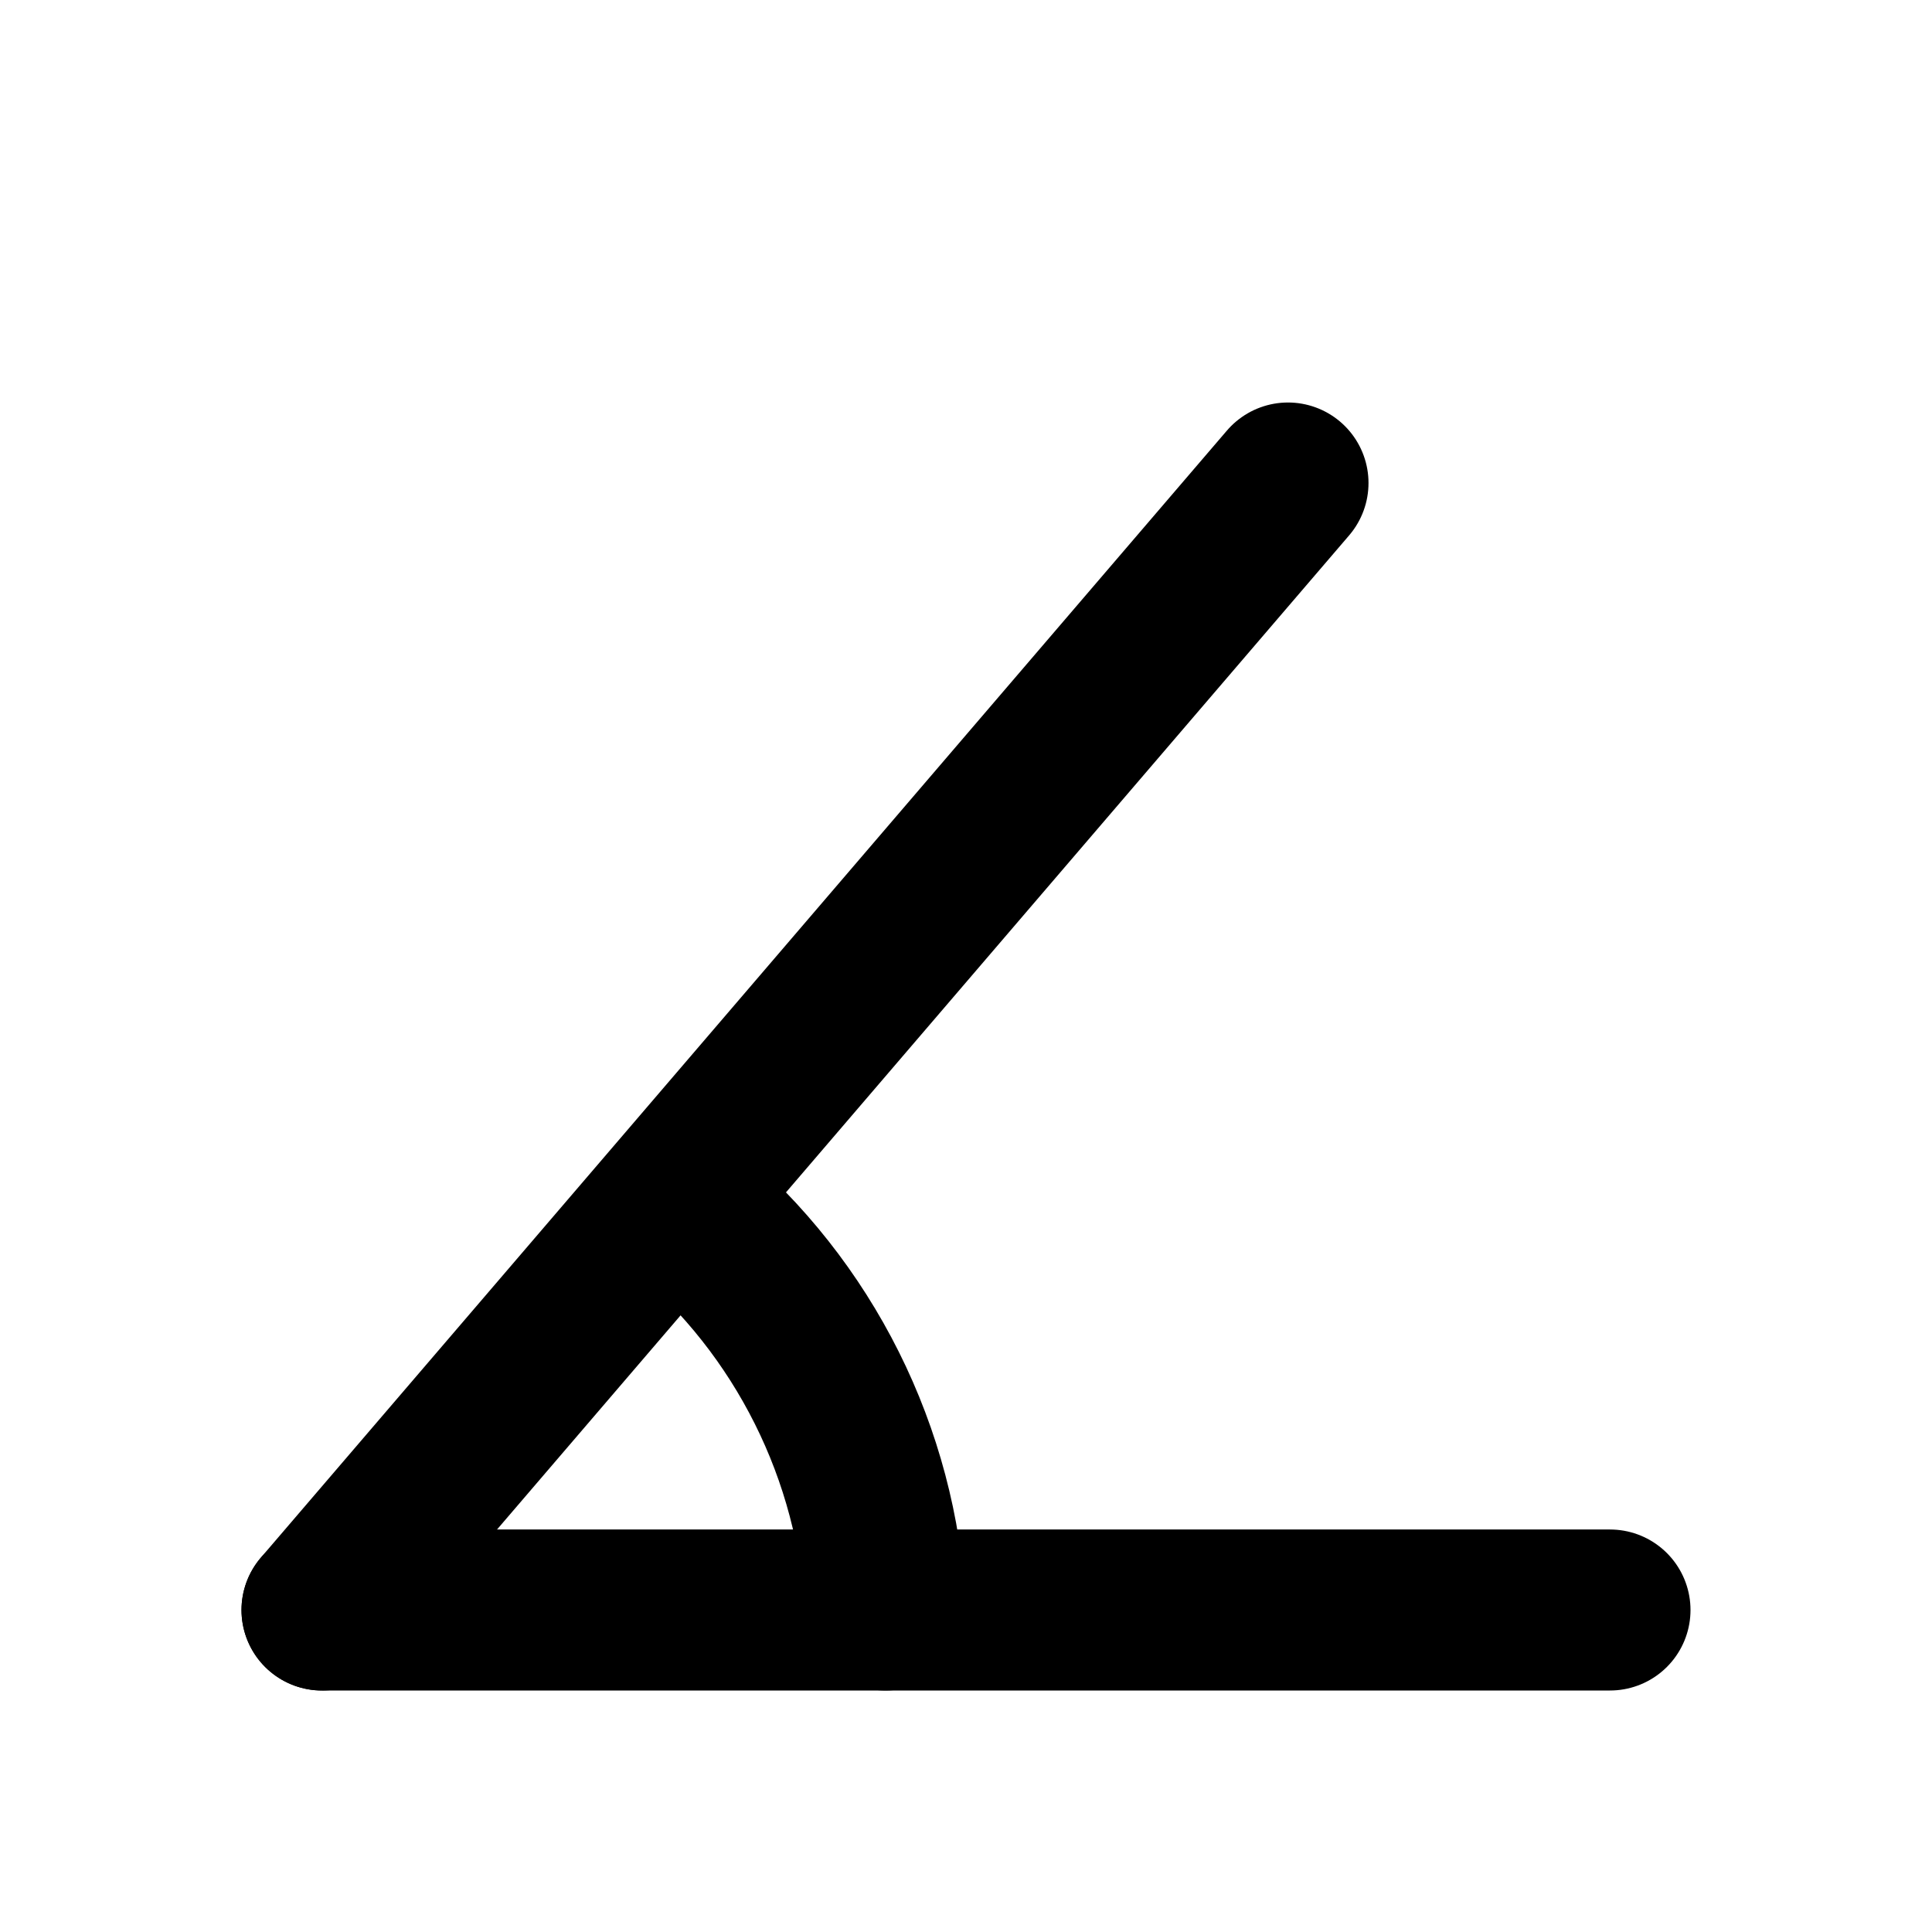
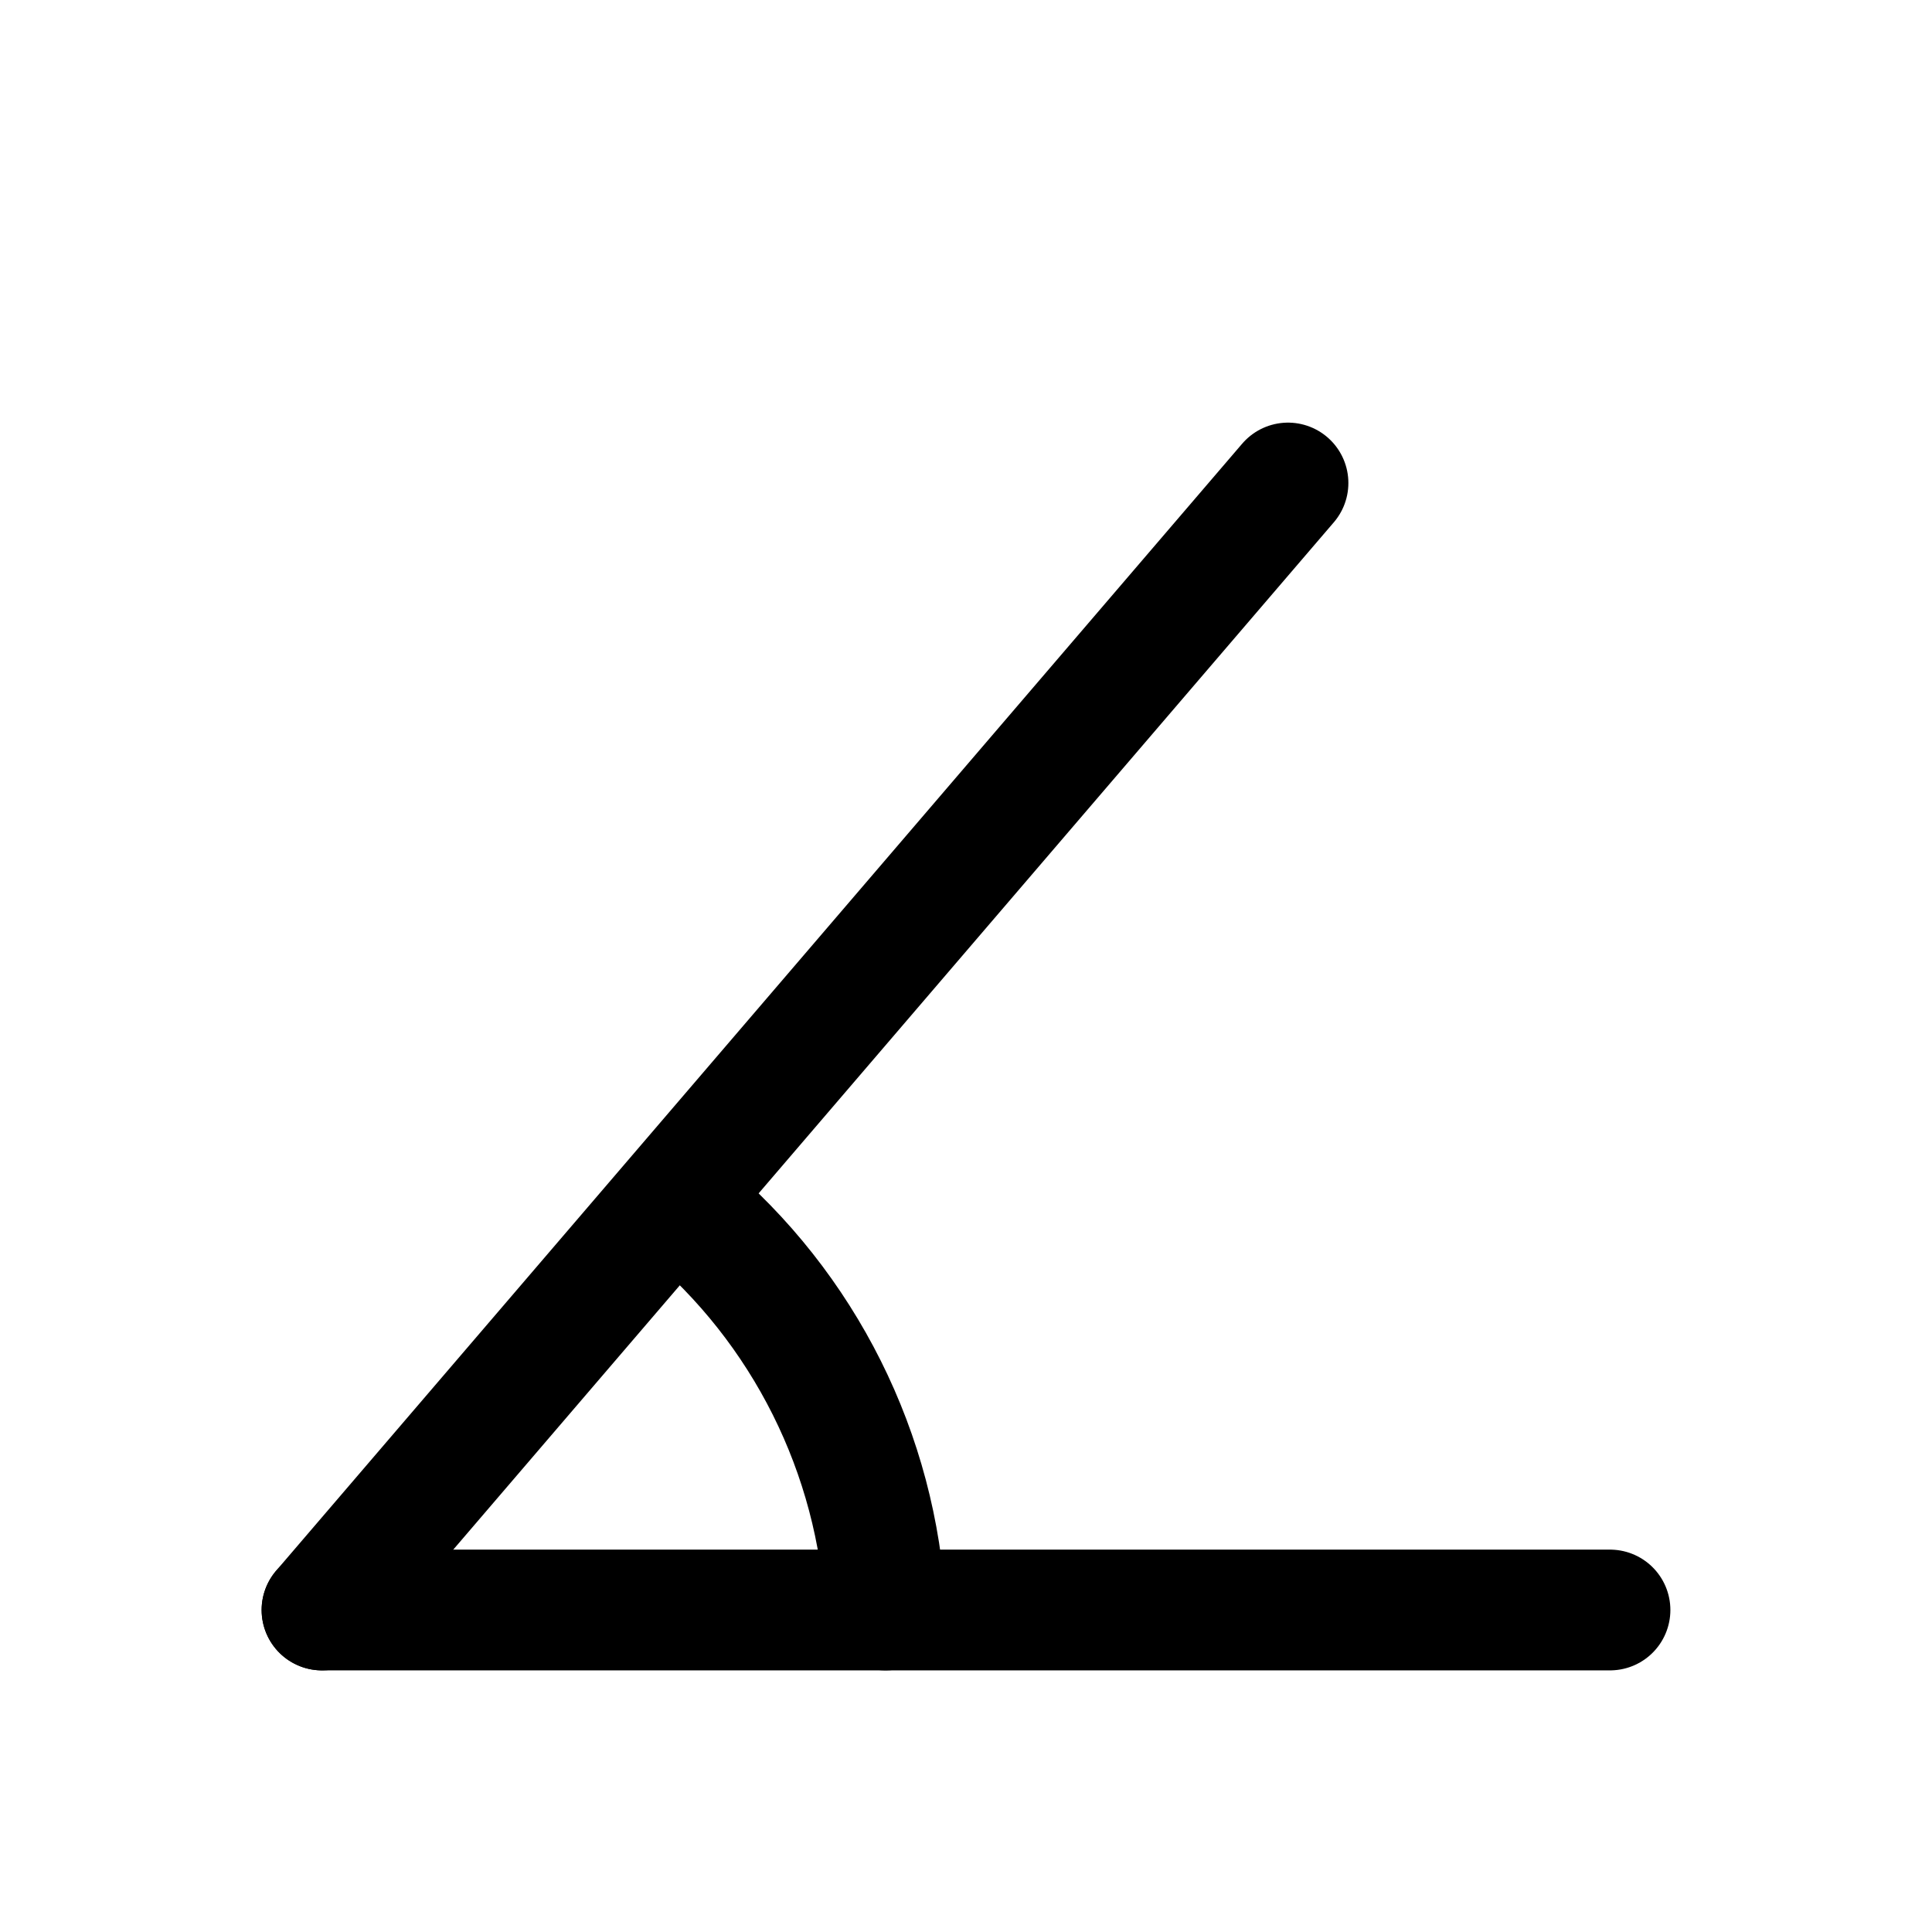
- <svg xmlns="http://www.w3.org/2000/svg" width="24px" height="24px" viewBox="0 0 24 24" fill="none" stroke="currentColor" stroke-width="2" stroke-linecap="round" stroke-linejoin="round">
+ <svg xmlns="http://www.w3.org/2000/svg" width="24px" height="24px" viewBox="0 0 24 24" fill="none" stroke="currentColor" stroke-width="1.5" stroke-linecap="round" stroke-linejoin="round">
  <line x1="4" y1="20" x2="20" y2="20" />
  <line x1="4" y1="20" x2="16" y2="6" />
  <path d="M11 20a7 7 0 0 0-2.5-5" />
</svg>
